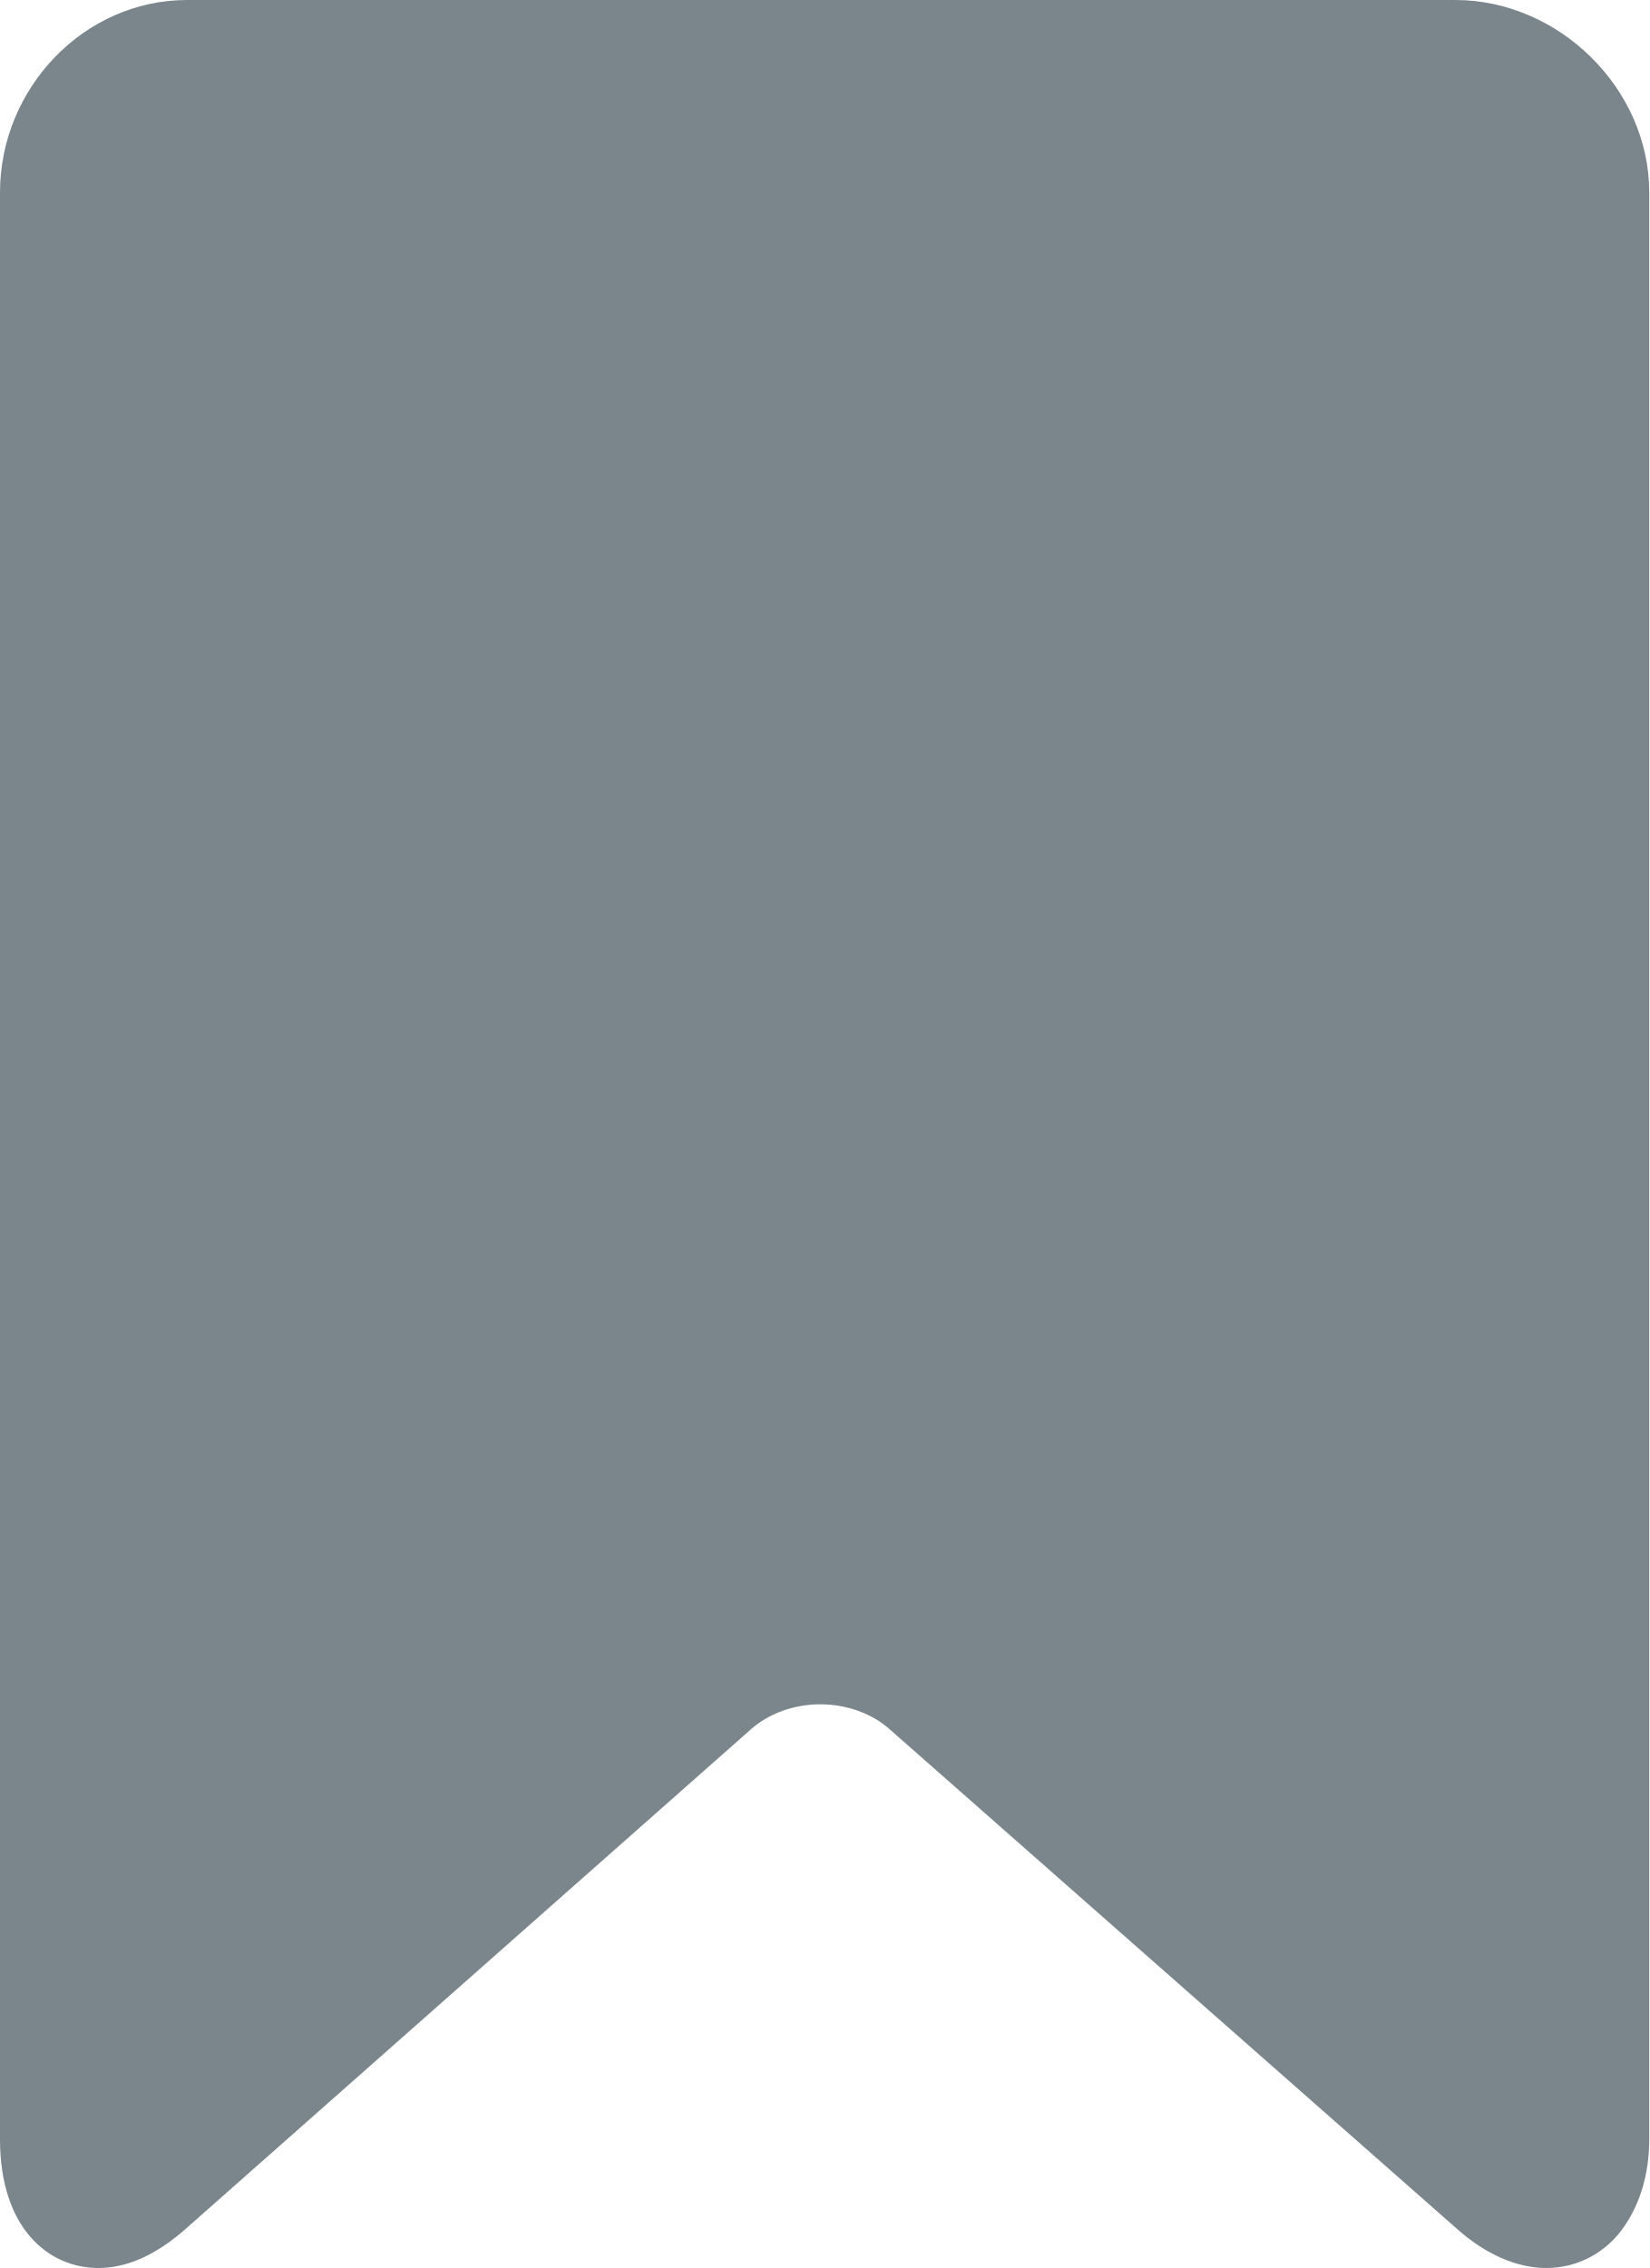
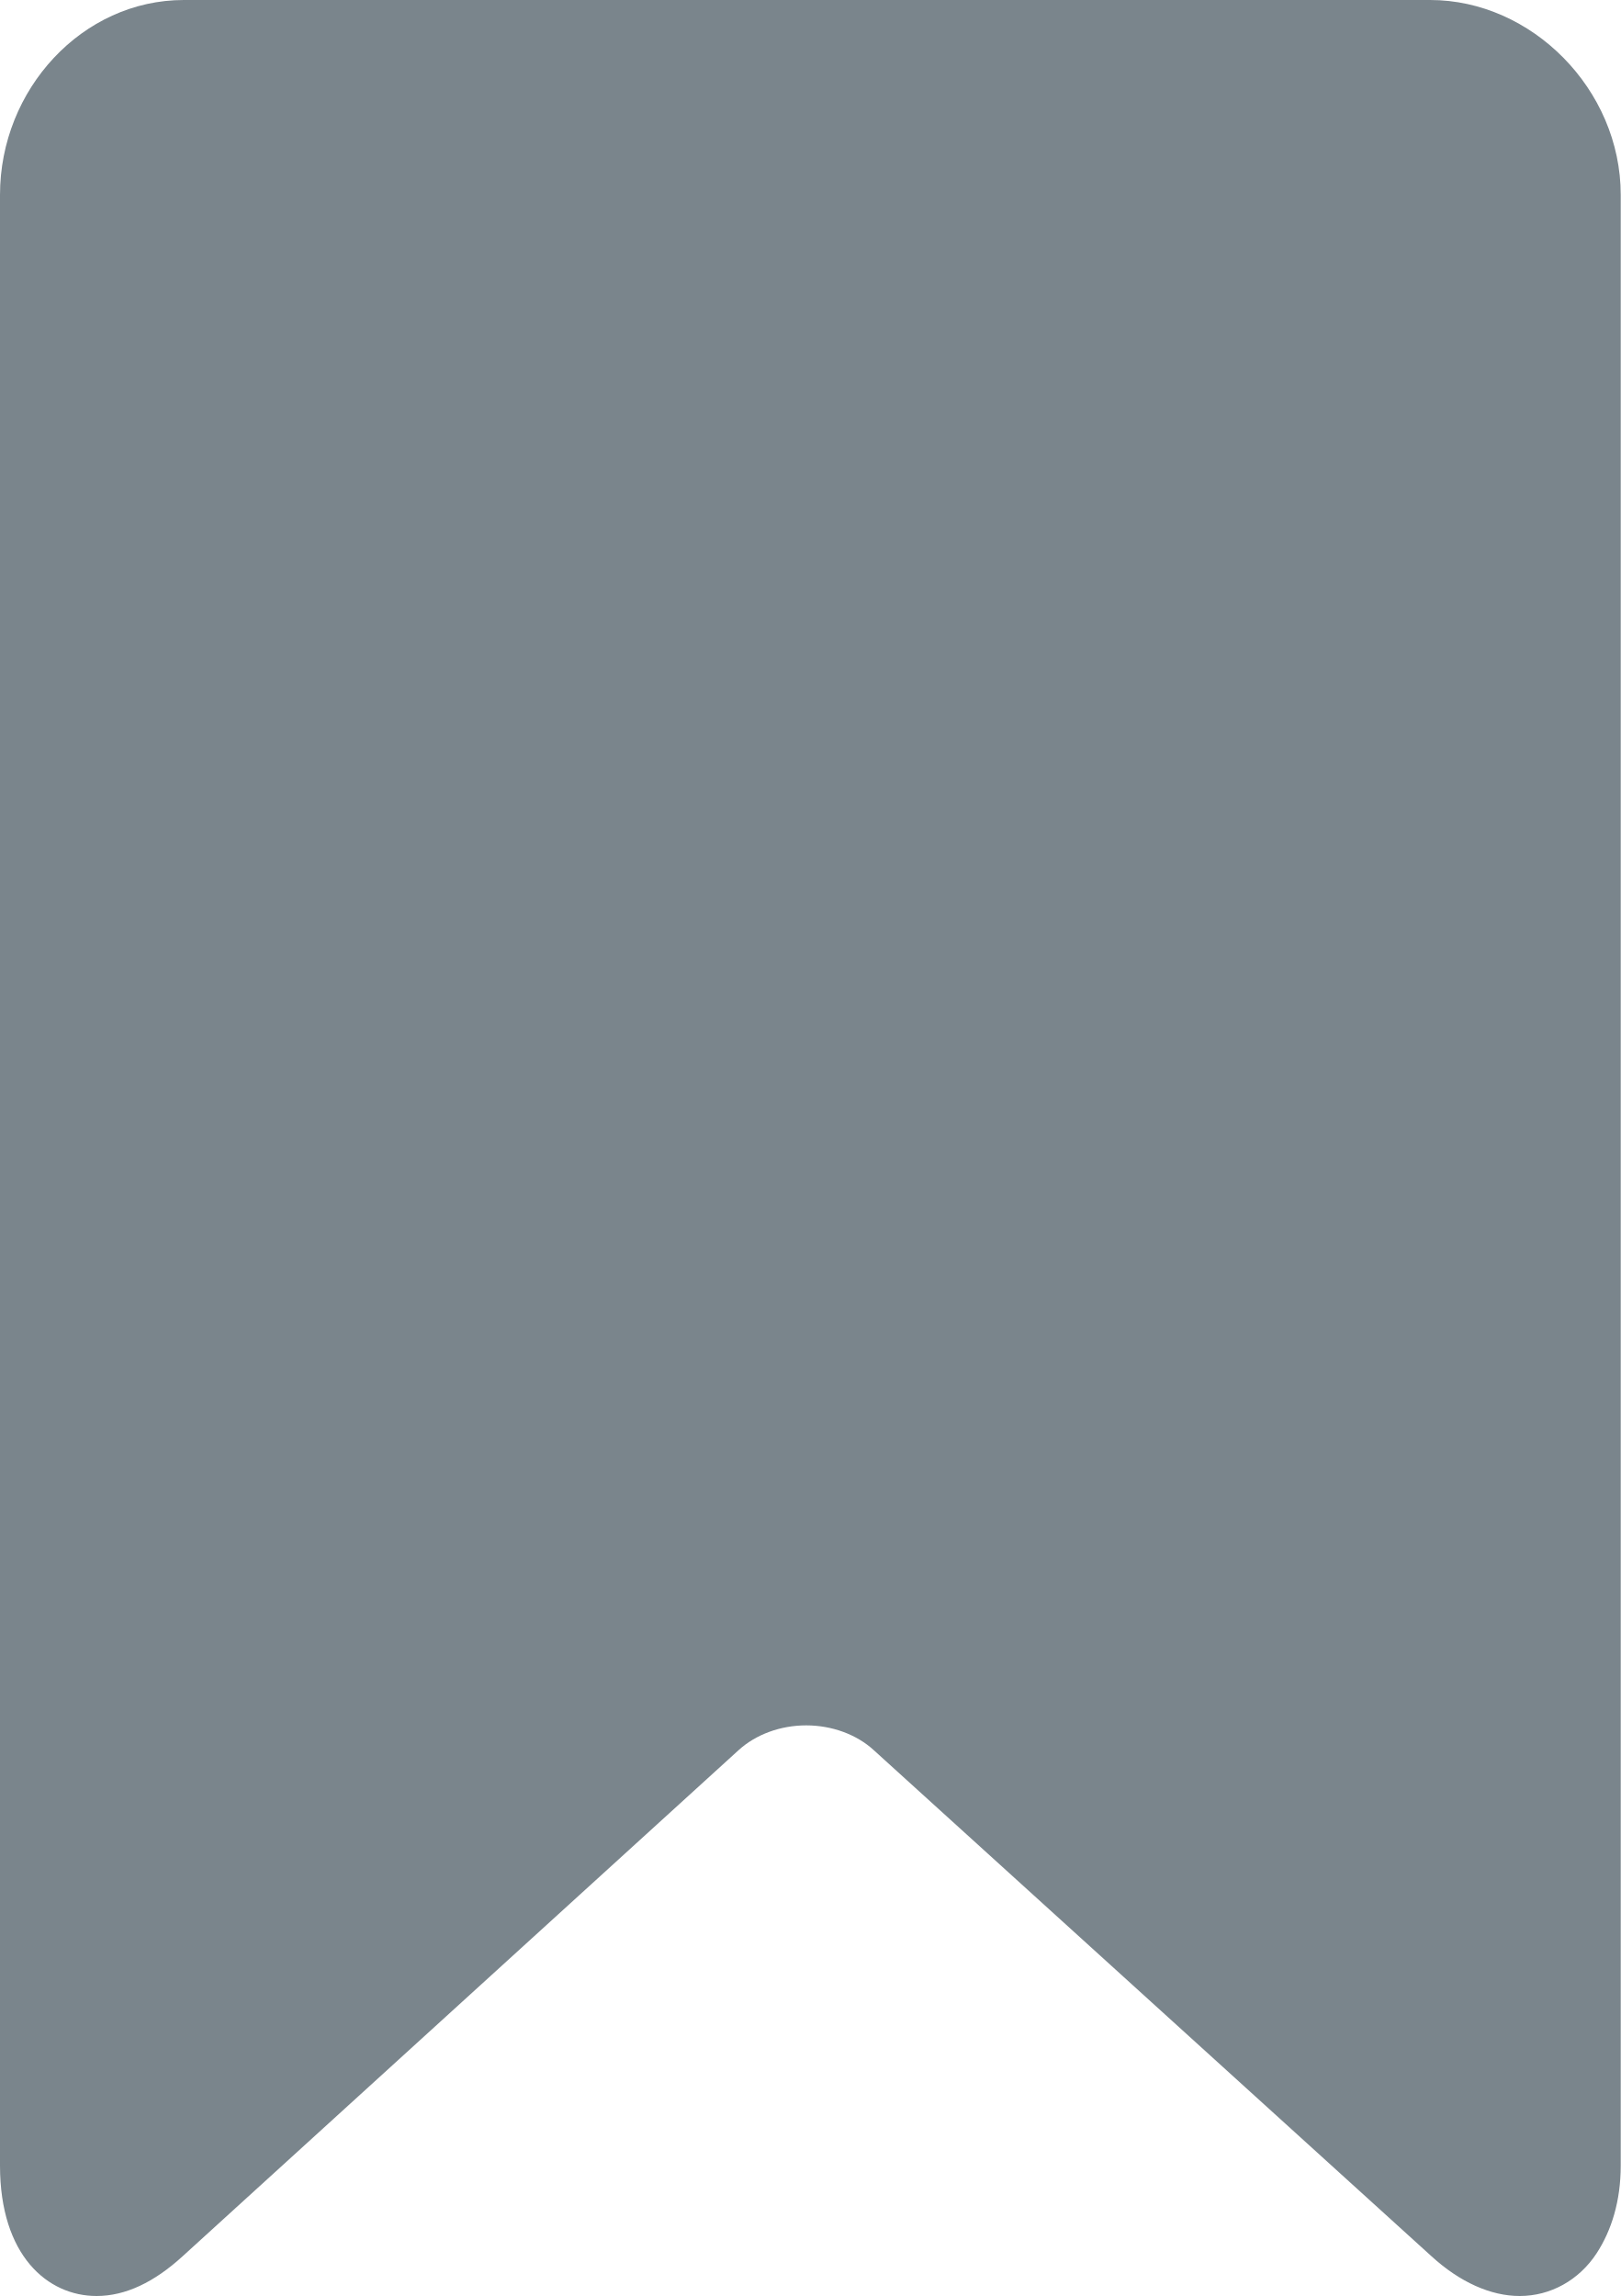
- <svg xmlns="http://www.w3.org/2000/svg" width="8" height="11" viewBox="0 0 8 11" fill="none">
-   <path d="M0.908 0H7.059C7.56 0 8 0.428 8 0.934V10.375C8 10.544 7.955 10.686 7.881 10.795C7.794 10.925 7.653 11 7.501 11C7.358 11 7.206 10.934 7.066 10.809L4.313 8.385C4.228 8.31 4.106 8.266 3.979 8.266C3.852 8.266 3.731 8.31 3.645 8.385L0.902 10.809C0.761 10.934 0.619 11 0.477 11C0.235 11 -1.19209e-07 10.807 -1.19209e-07 10.375V0.934C-1.19209e-07 0.428 0.407 0 0.908 0Z" fill="#7A858C" />
+ <svg xmlns="http://www.w3.org/2000/svg" width="12" height="17" viewBox="0 0 12 17" fill="none">
+   <path d="M1.361 0H10.589C11.34 0 12 0.661 12 1.443V16.034C12 16.296 11.932 16.514 11.822 16.683C11.691 16.884 11.479 17 11.252 17C11.038 17 10.809 16.898 10.598 16.705L6.47 12.959C6.343 12.842 6.159 12.775 5.969 12.775C5.779 12.775 5.596 12.842 5.468 12.959L1.353 16.705C1.142 16.898 0.929 17 0.715 17C0.353 17 -4.76837e-07 16.701 -4.76837e-07 16.034V1.443C-4.76837e-07 0.661 0.61 0 1.361 0Z" fill="#7A858C" />
</svg>
